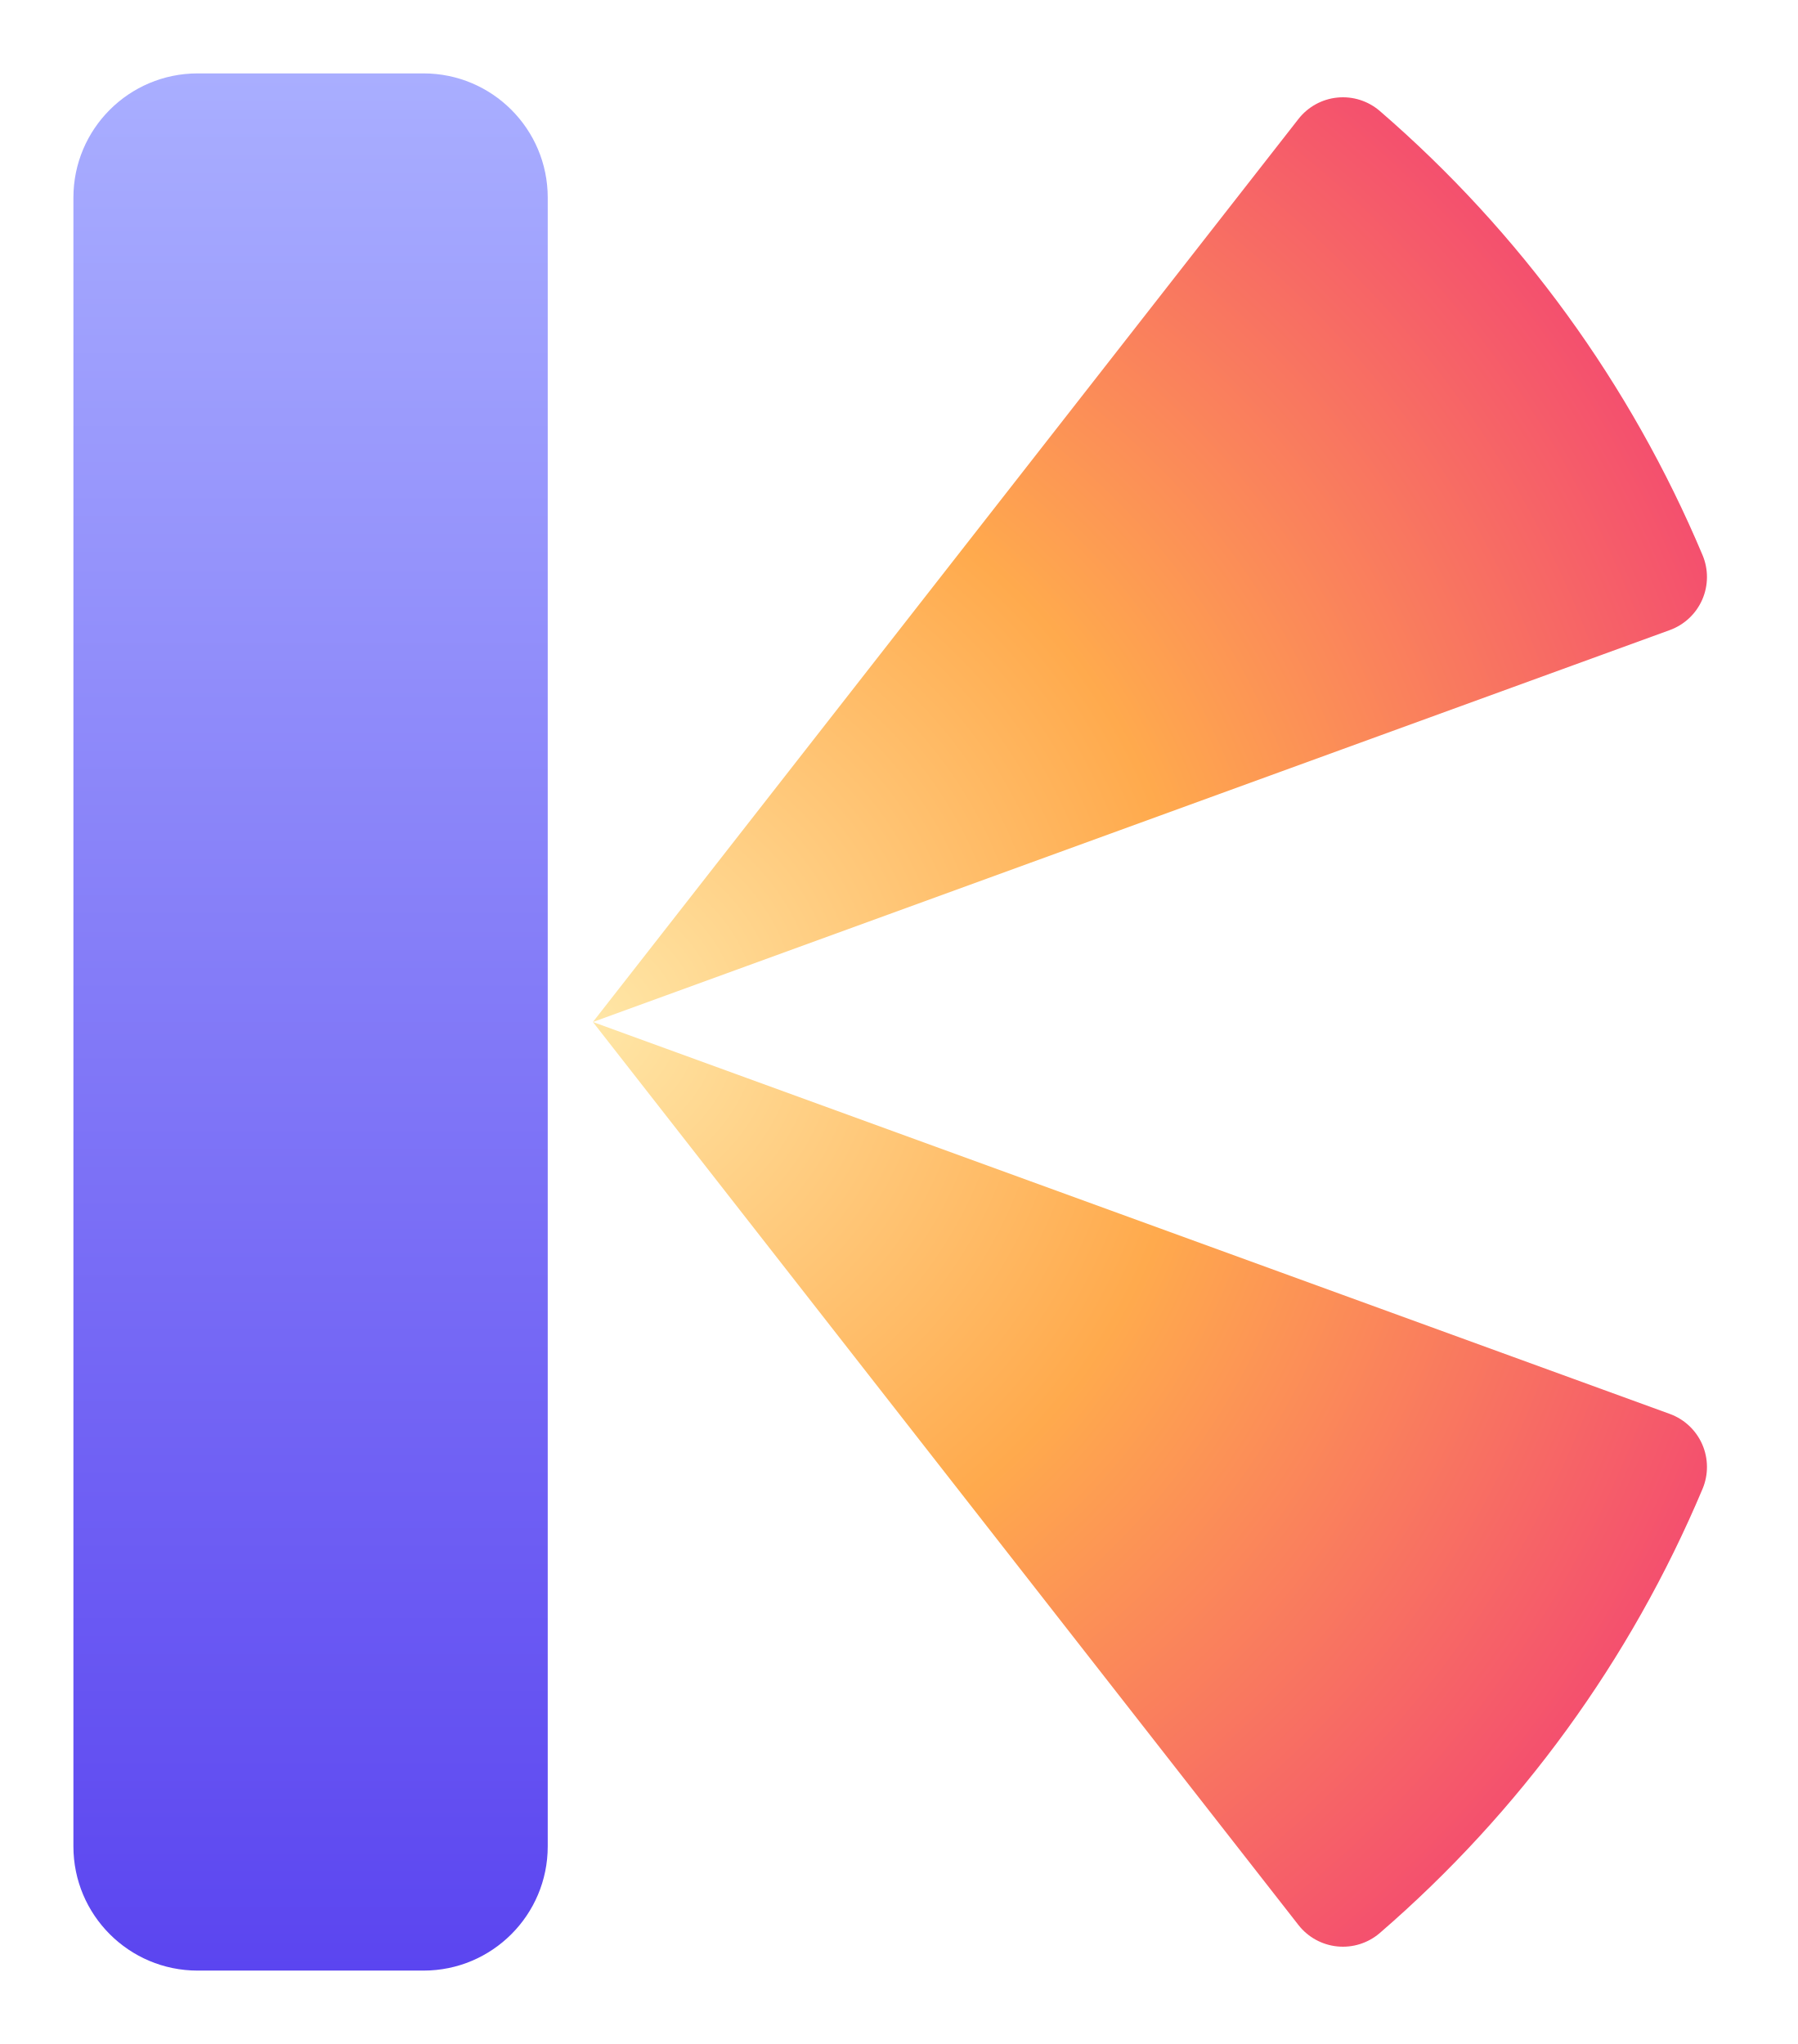
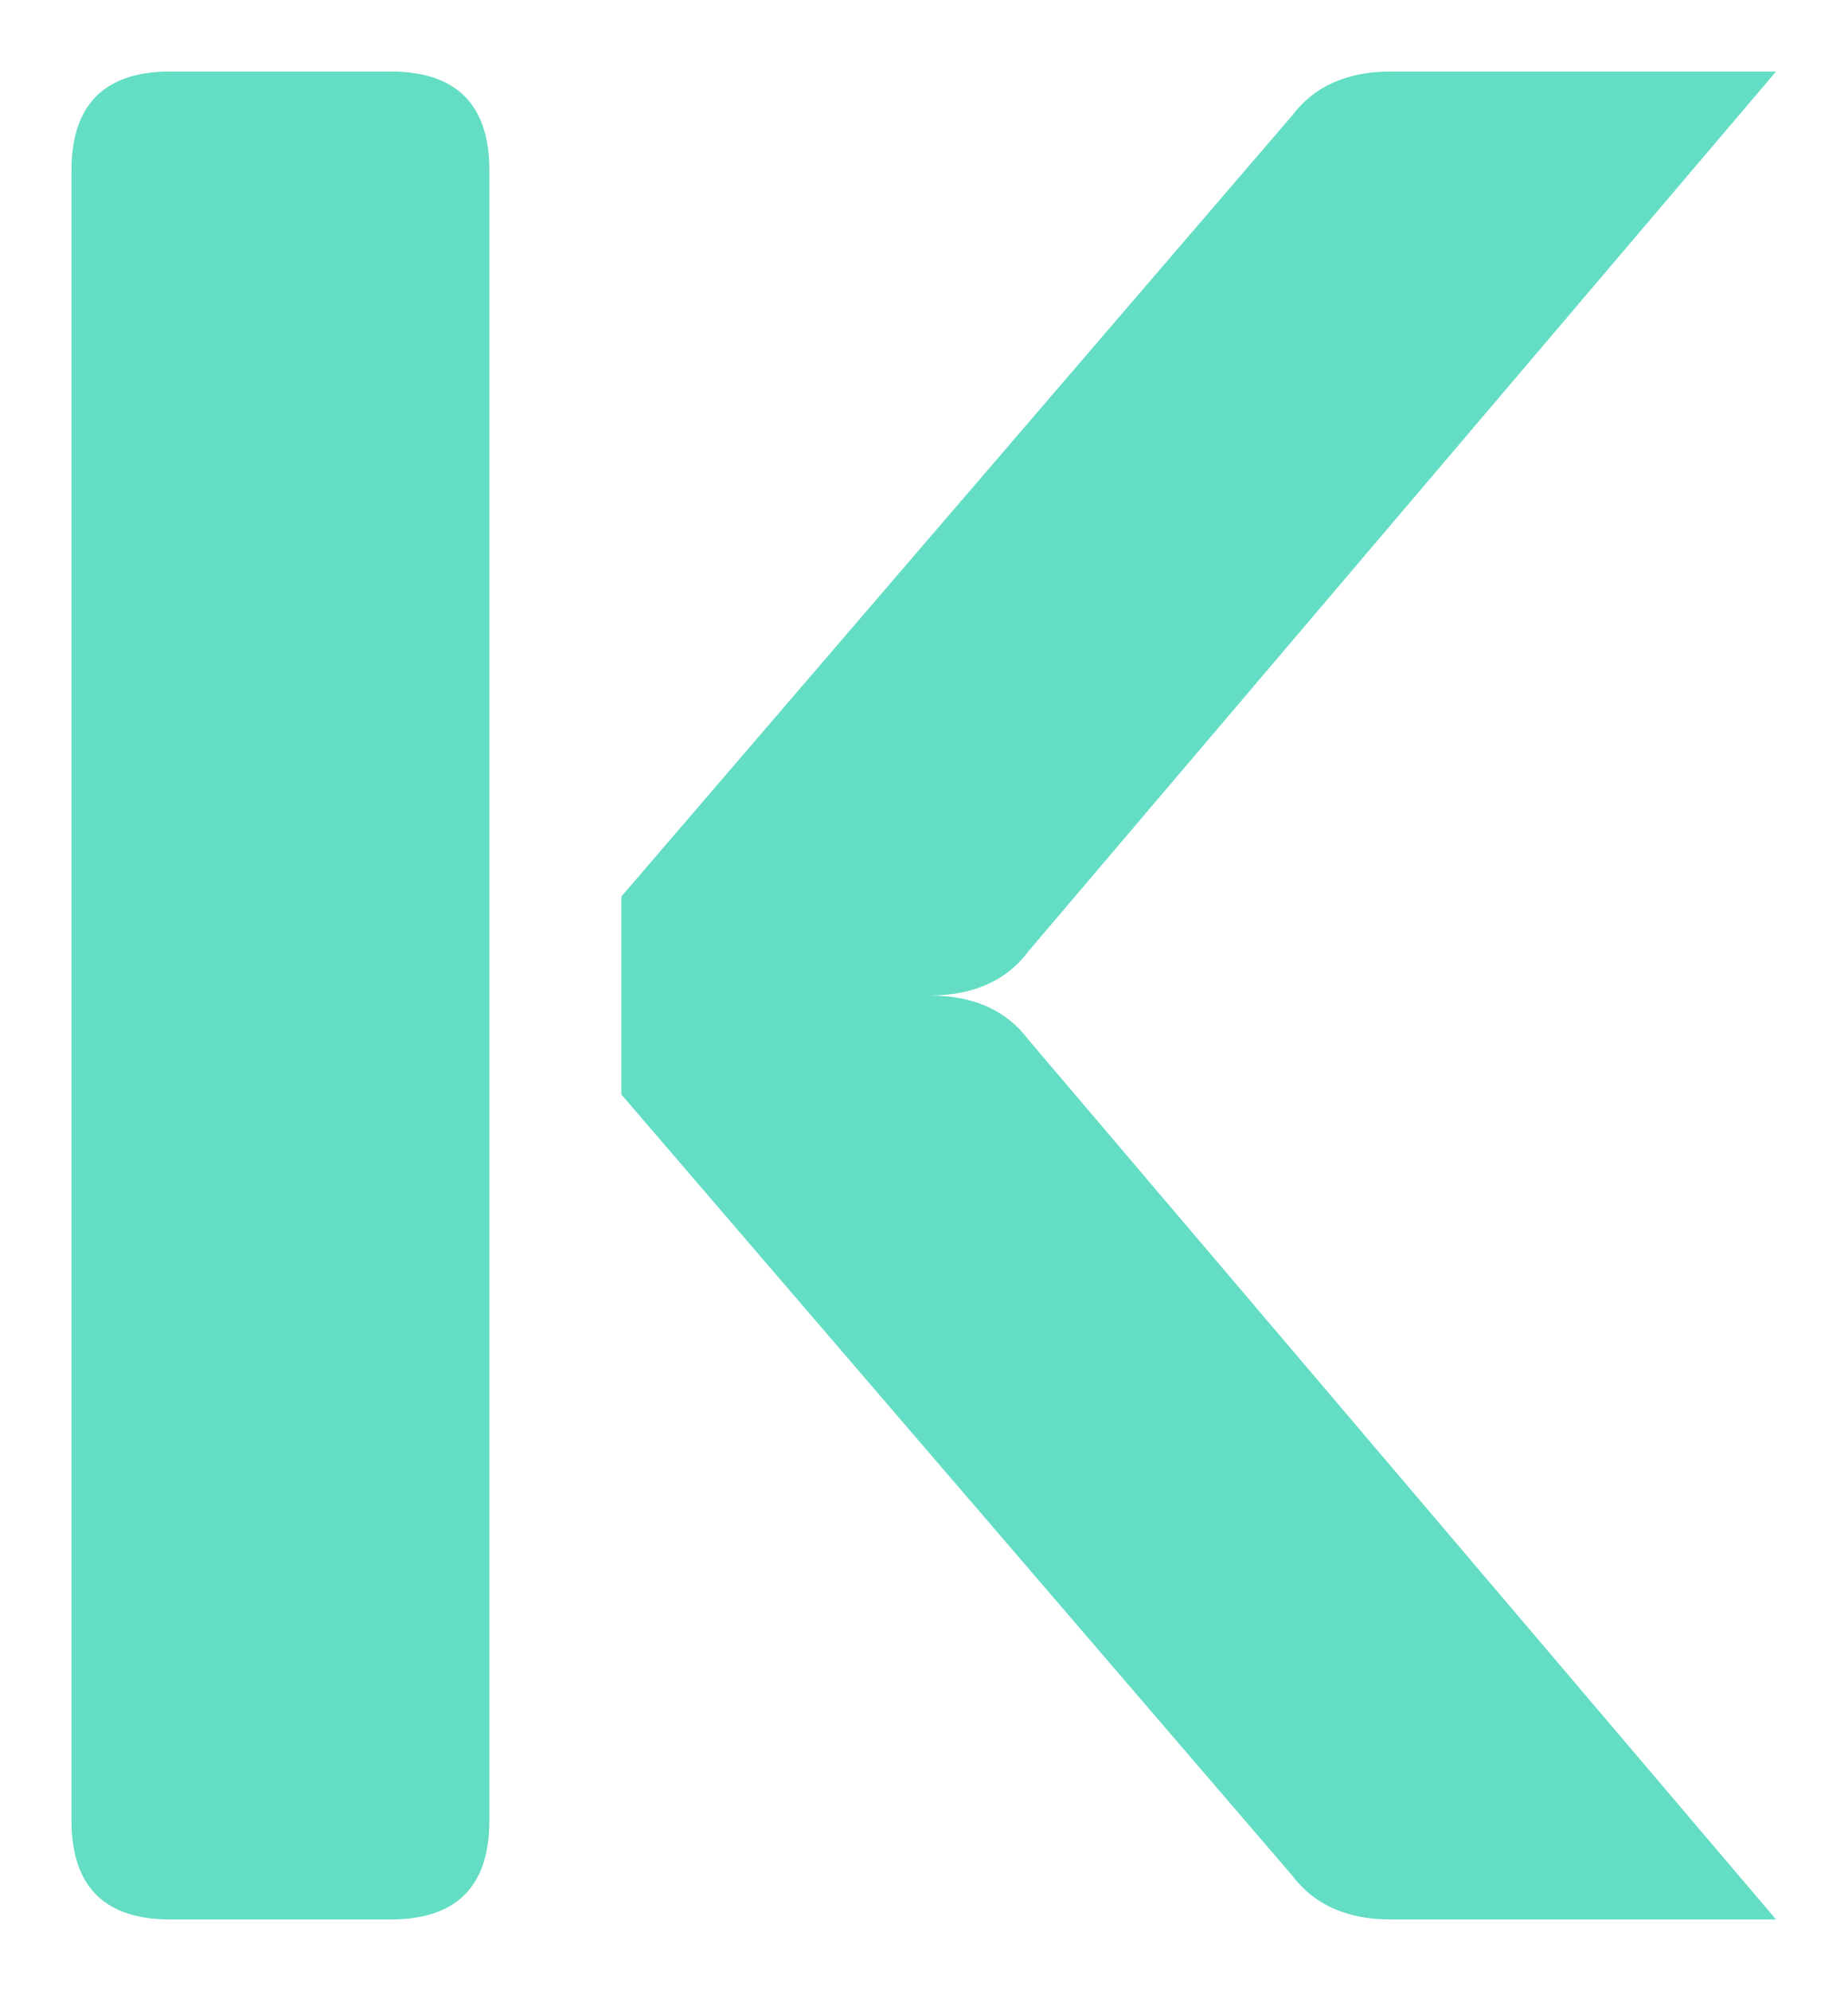
- <svg xmlns="http://www.w3.org/2000/svg" width="318.34" height="362" viewBox="95 75 318.34 362" role="img" aria-label="Kinora">
-   <defs>
-     <linearGradient id="km-stem" gradientUnits="userSpaceOnUse" x1="0" y1="88" x2="0" y2="424">
-       <stop offset="0" stop-color="#A9AEFF" />
-       <stop offset="1" stop-color="#5B45F0" />
-     </linearGradient>
-     <radialGradient id="km-beam" gradientUnits="userSpaceOnUse" cx="200" cy="256" r="213.2">
-       <stop offset="0" stop-color="#FFE6A6" />
-       <stop offset="0.5" stop-color="#FFAA4D" />
-       <stop offset="1" stop-color="#F4506E" />
-     </radialGradient>
-   </defs>
-   <path d="M130 88H170A22 22 0 0 1 192 110V402A22 22 0 0 1 170 424H130A22 22 0 0 1 108 402V110A22 22 0 0 1 130 88Z" fill="url(#km-stem)" />
-   <path d="M200 256L390.71 186.59A10 10 0 0 0 396.51 173.31A213.2 213.2 0 0 0 339.36 94.66A10 10 0 0 0 324.95 96.07Z" fill="url(#km-beam)" />
-   <path d="M200 256L390.71 325.41A10 10 0 0 1 396.51 338.69A213.2 213.2 0 0 1 339.36 417.34A10 10 0 0 1 324.95 415.93Z" fill="url(#km-beam)" />
+ <svg xmlns="http://www.w3.org/2000/svg" width="336" height="362" viewBox="95 75 336 362" role="img" aria-label="Kinora">
+   <defs />
+   <path d="M126 88H166Q184 88 184 106V406Q184 424 166 424H126Q108 424 108 406V106Q108 88 126 88ZM208 238L330 96Q336 88 348 88H418L282 248Q276 256 264 256H208ZM208 274V256H264Q276 256 282 264L418 424H348Q336 424 330 416Z" fill="#63DEC5" />
</svg>
